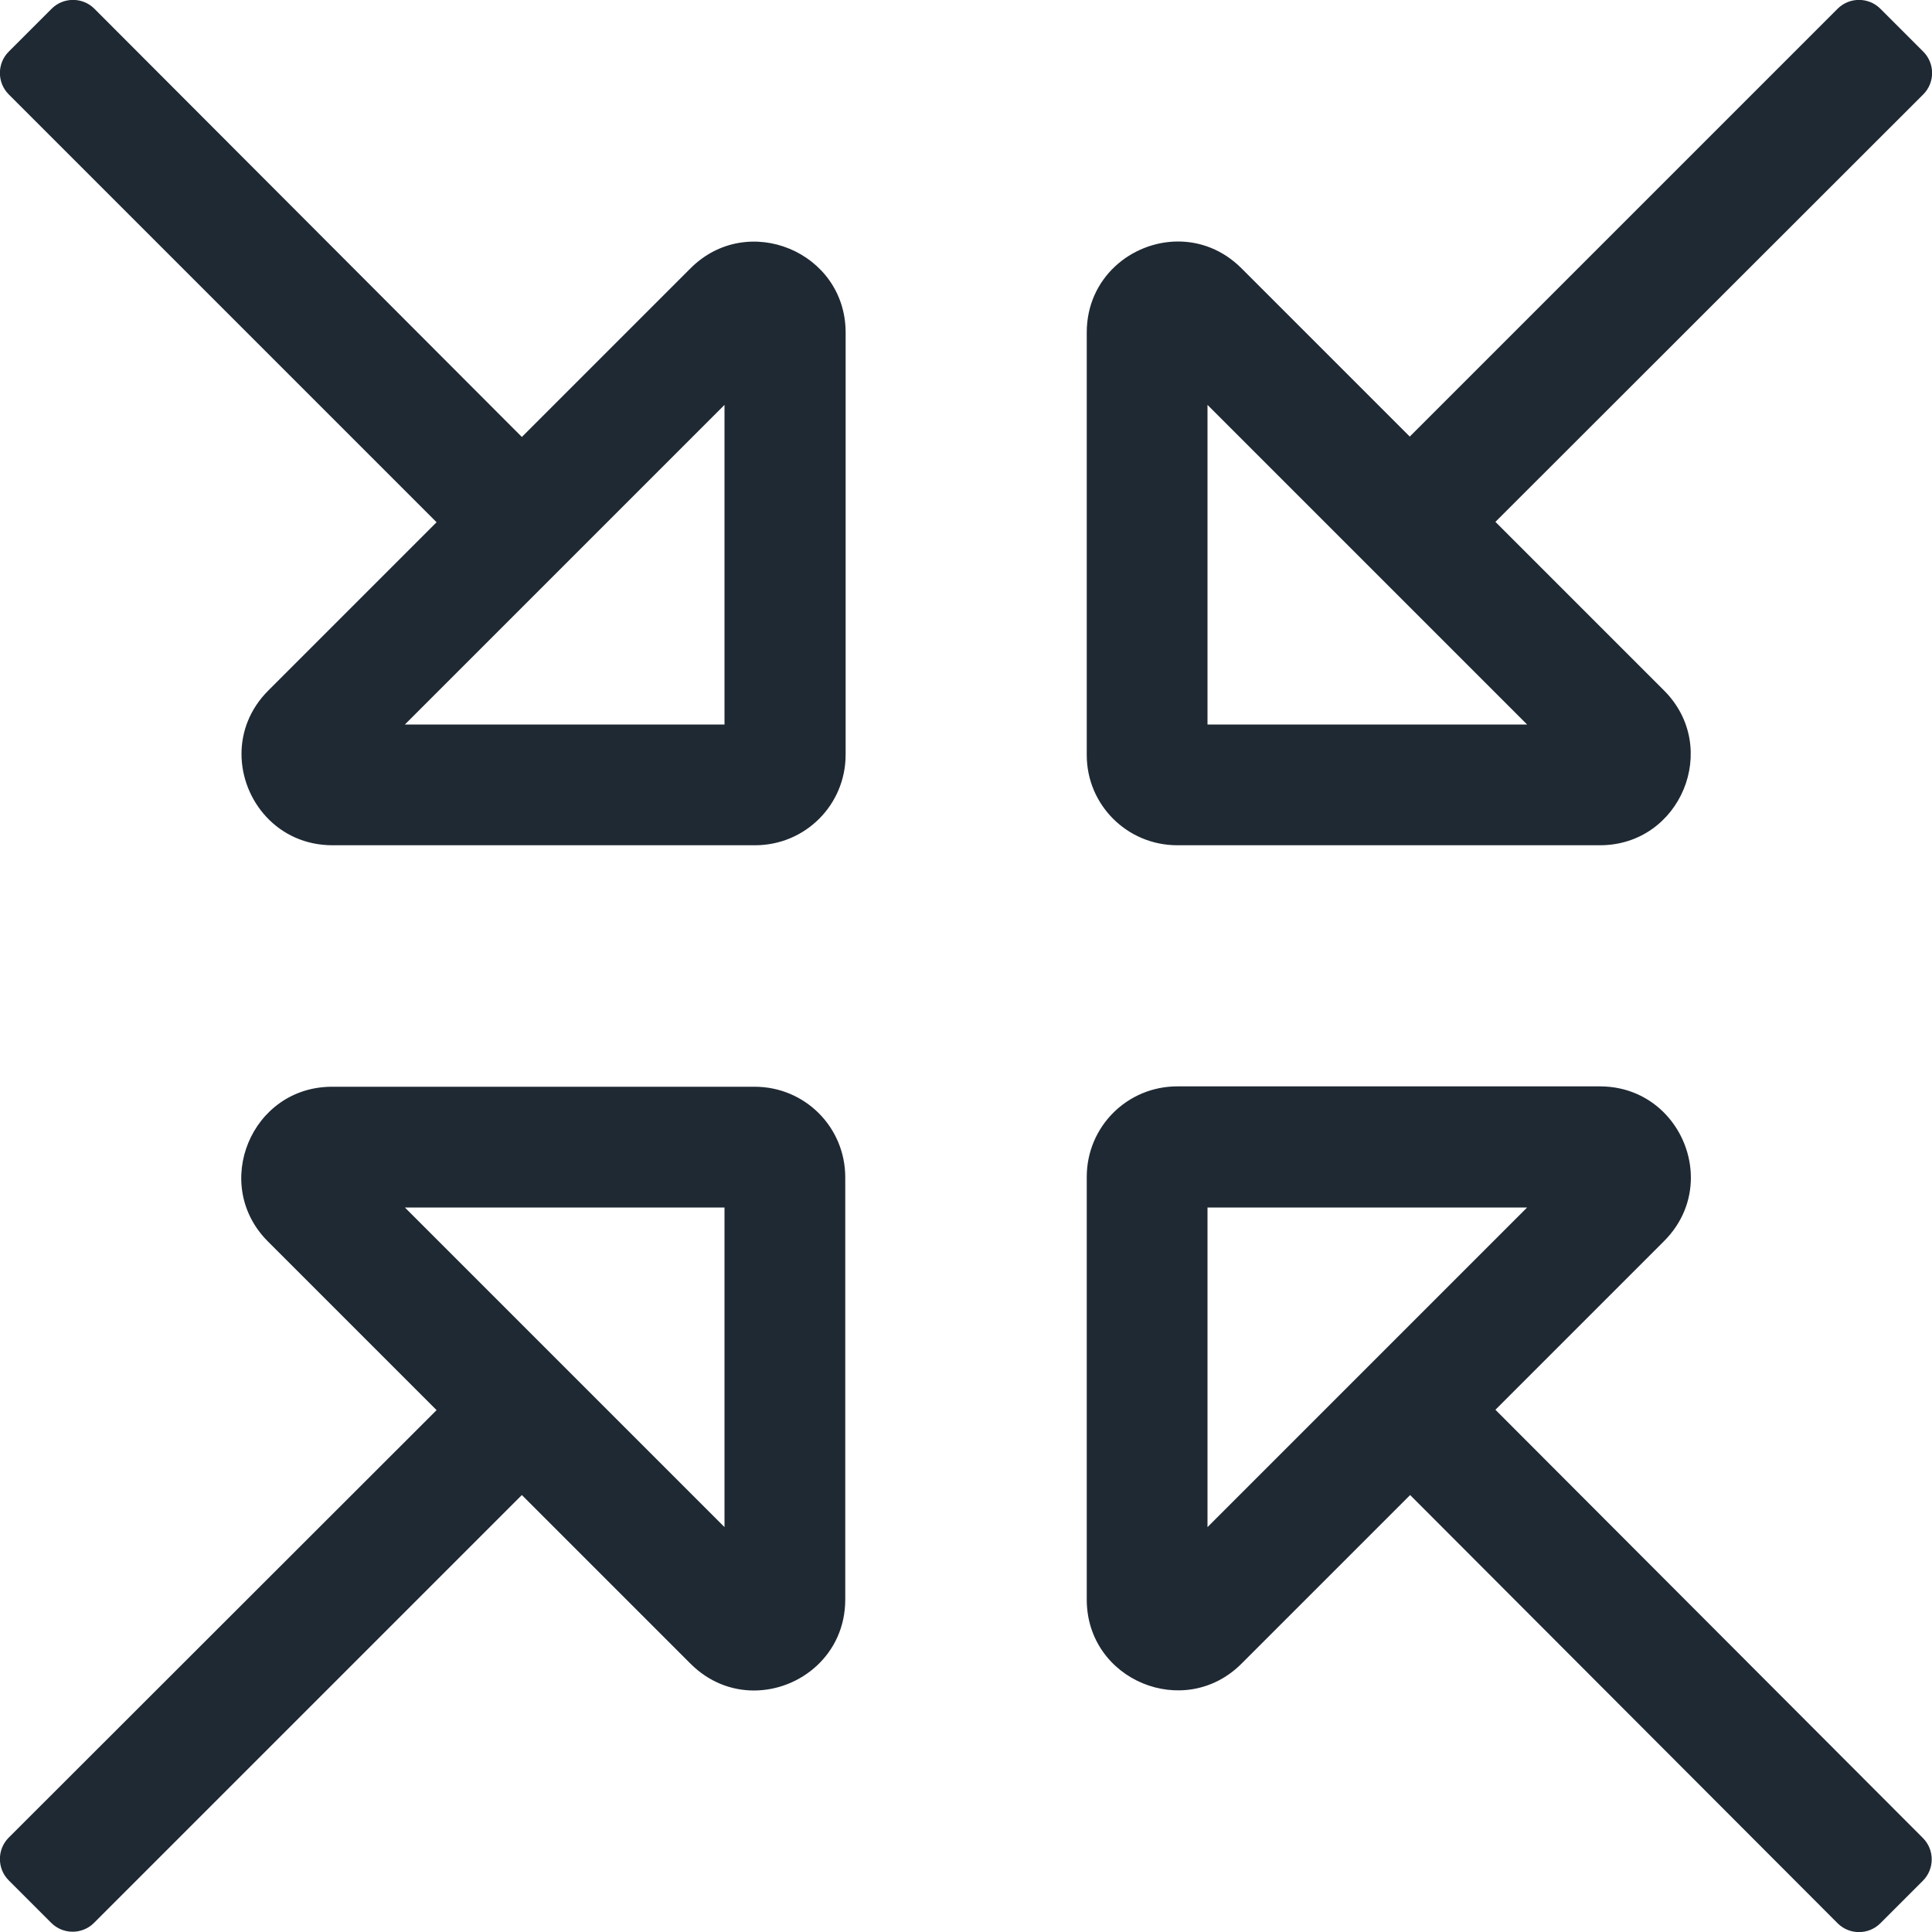
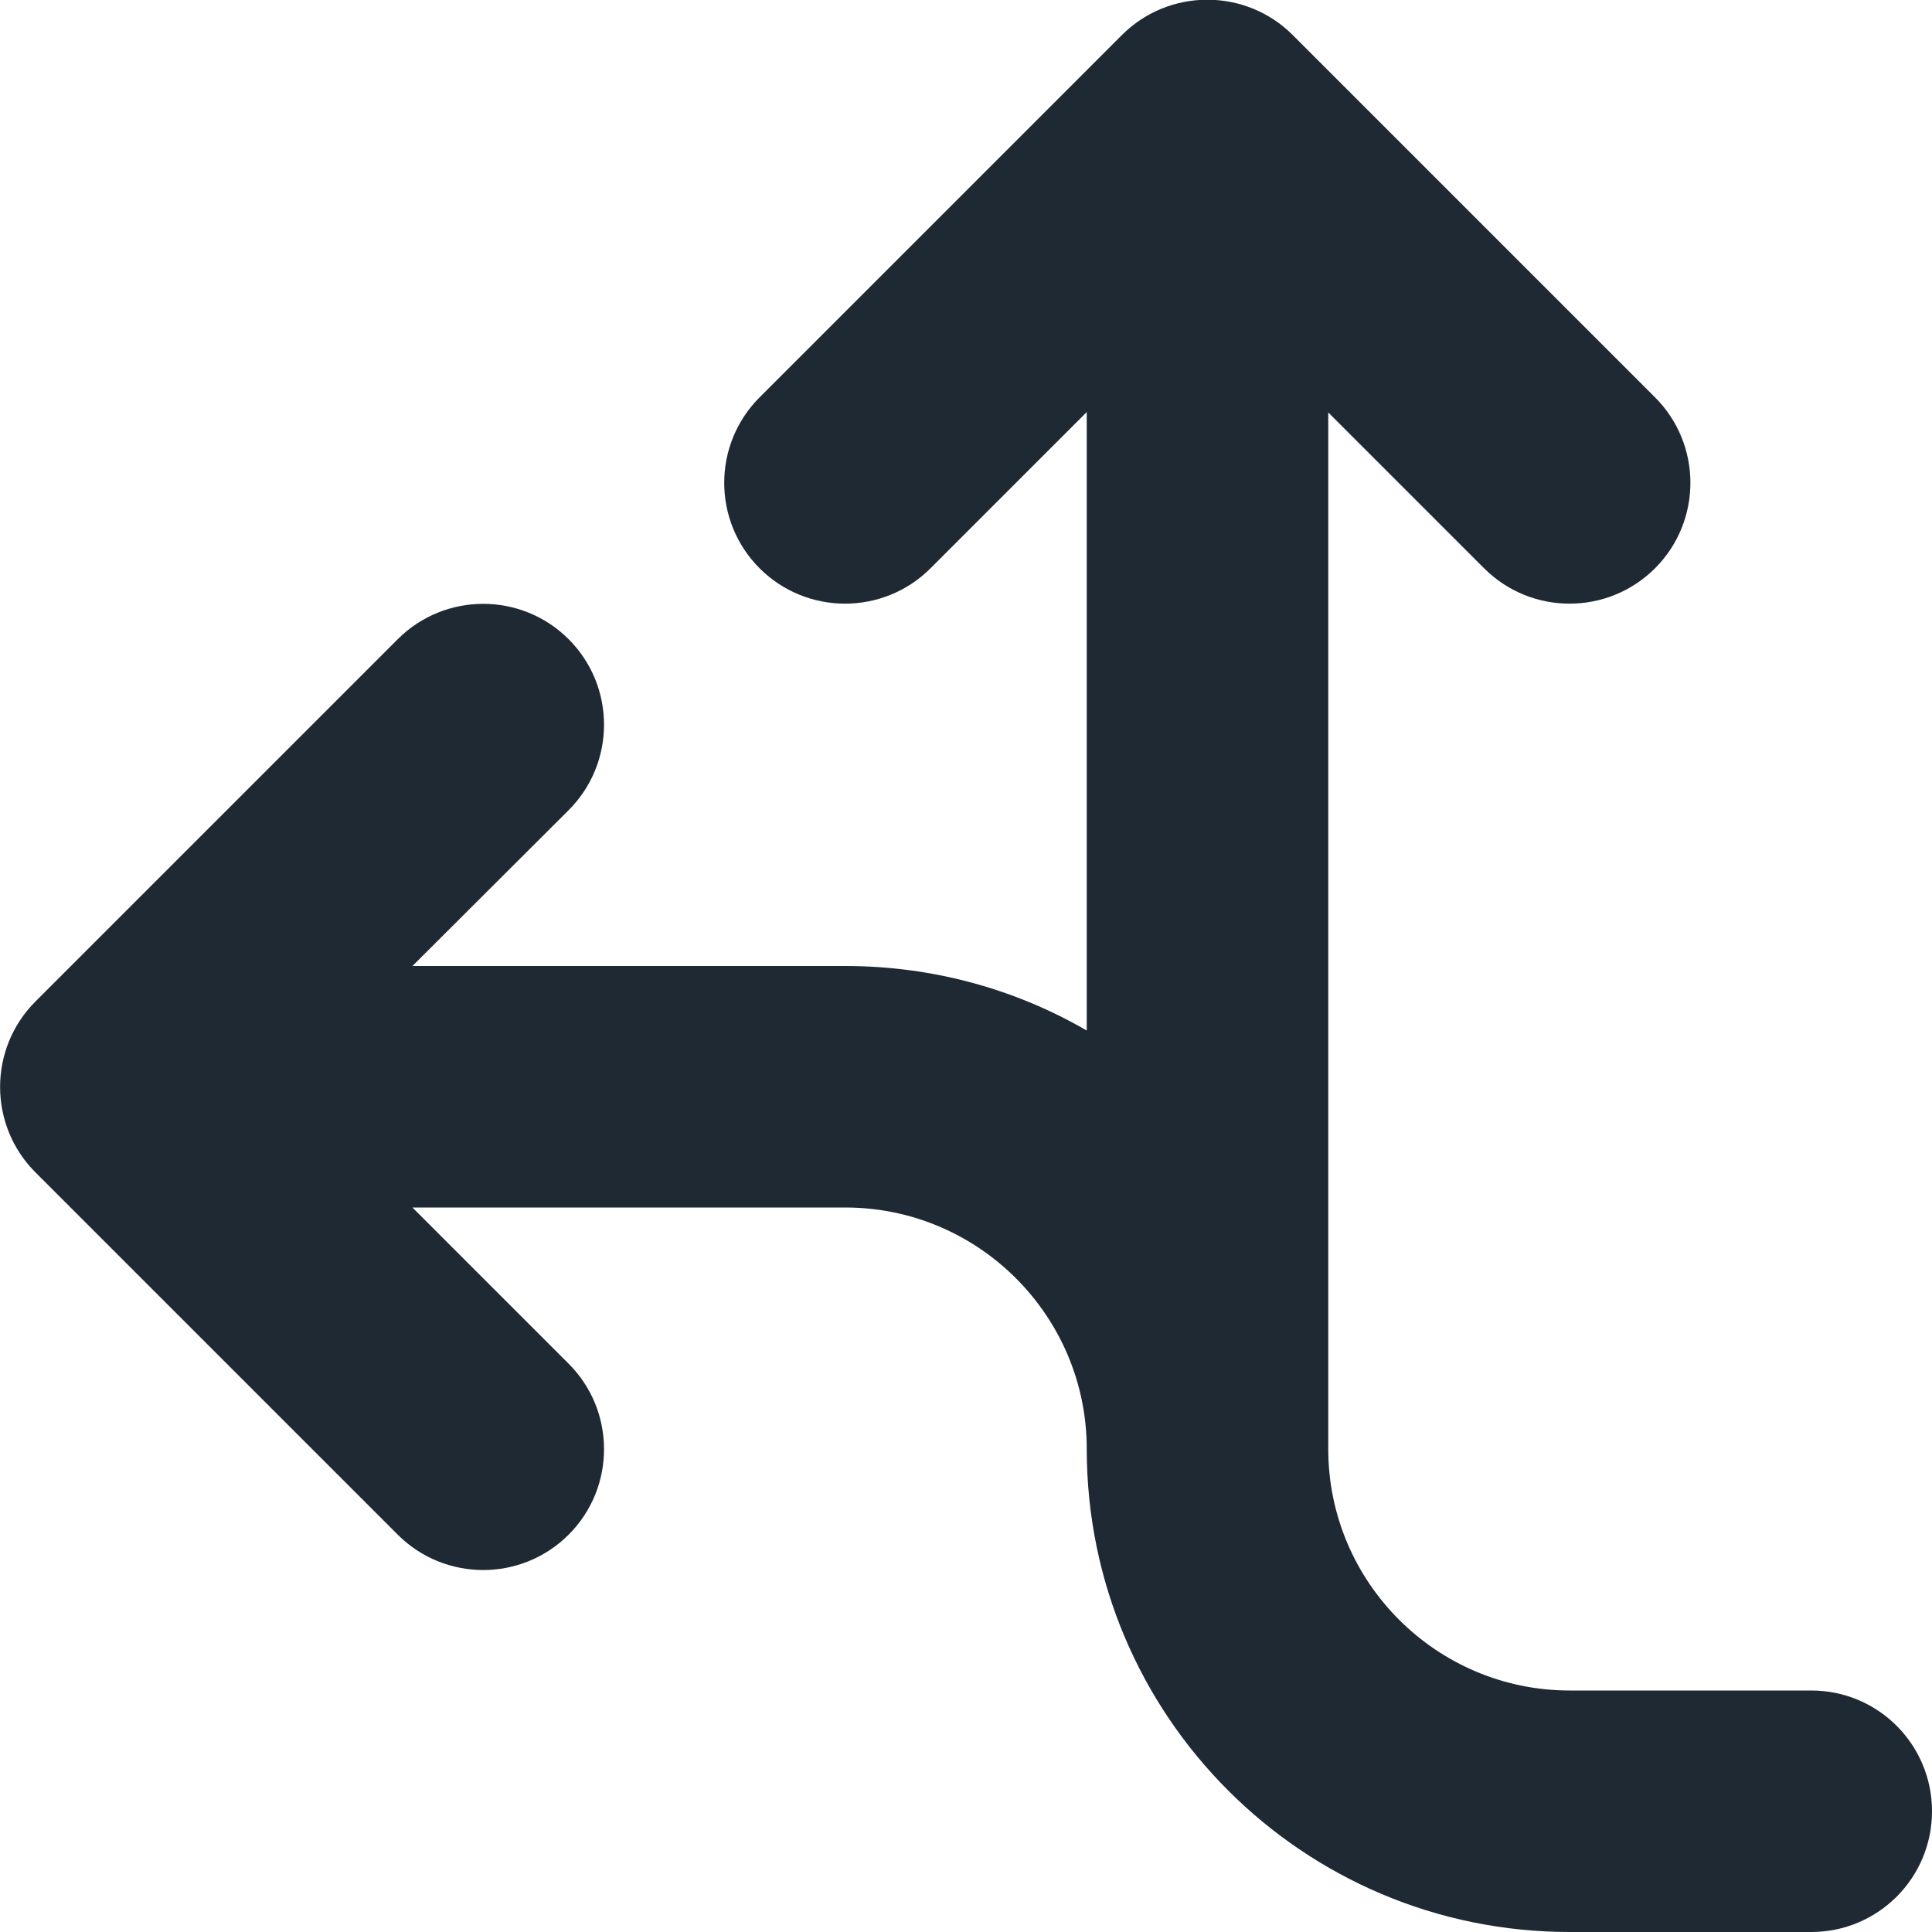
<svg xmlns="http://www.w3.org/2000/svg" viewBox="0 0 512 512">
-   <path fill="#1f2933" d="M312 224h112c21.4 0 32.1-25.9 17-41l-44.7-44.7L509.7 25c3.1-3.1 3.1-8.2 0-11.3L498.3 2.3c-3.1-3.1-8.2-3.1-11.3 0L373.6 115.7 329 71.1c-4.9-4.9-10.9-7.1-16.8-7.1-12.3 0-24.2 9.6-24.2 24.1v112c0 13.2 10.7 23.9 24 23.9zm8-116.7l84.7 84.7H320v-84.7zm76.3 266.3l44.7-44.7c4.9-4.9 7.1-10.9 7.1-16.8 0-12.3-9.6-24.2-24.1-24.2H312c-13.3 0-24 10.7-24 24v112c0 21.4 25.9 32.1 41 17l44.7-44.7L487 509.7c3.1 3.1 8.2 3.1 11.3 0l11.3-11.3c3.1-3.1 3.1-8.2 0-11.3L396.3 373.6zM320 404.7V320h84.7L320 404.7zM200 288H88c-21.4 0-32.1 25.9-17 41l44.7 44.7L2.3 487c-3.1 3.1-3.1 8.2 0 11.3l11.3 11.3c3.1 3.1 8.2 3.1 11.3 0l113.4-113.4 44.7 44.7c4.9 4.9 10.9 7.1 16.8 7.1 12.3 0 24.2-9.6 24.2-24.1V312c0-13.3-10.7-24-24-24zm-8 116.7L107.3 320H192v84.7zm-9-333.6l-44.7 44.7L25 2.3c-3.1-3.1-8.2-3.1-11.3 0L2.3 13.7c-3.1 3.1-3.1 8.2 0 11.3l113.4 113.4L71.1 183c-4.9 4.9-7.1 10.9-7.1 16.8 0 12.3 9.6 24.2 24.1 24.2h112c13.3 0 24-10.7 24-24V88c-.1-21.3-26-32-41.1-16.9zm9 120.9h-84.7l84.7-84.7V192z" />
+   <path fill="#1f2933" d="M246.6 150.6c-12.5 12.5-32.8 12.5-45.3 0s-12.5-32.8 0-45.3l96-96c12.5-12.5 32.8-12.5 45.3 0l96 96c12.5 12.5 12.5 32.8 0 45.3s-32.8 12.5-45.3 0L352 109.3 352 384c0 35.3 28.7 64 64 64l64 0c17.7 0 32 14.3 32 32s-14.3 32-32 32l-64 0c-70.7 0-128-57.3-128-128c0-35.3-28.7-64-64-64l-114.7 0 41.4 41.4c12.5 12.5 12.5 32.8 0 45.3s-32.8 12.5-45.3 0l-96-96c-12.5-12.5-12.5-32.8 0-45.3l96-96c12.5-12.5 32.8-12.5 45.3 0s12.5 32.8 0 45.3L109.3 256 224 256c23.3 0 45.2 6.2 64 17.1l0-163.9-41.4 41.4z" />
</svg>
